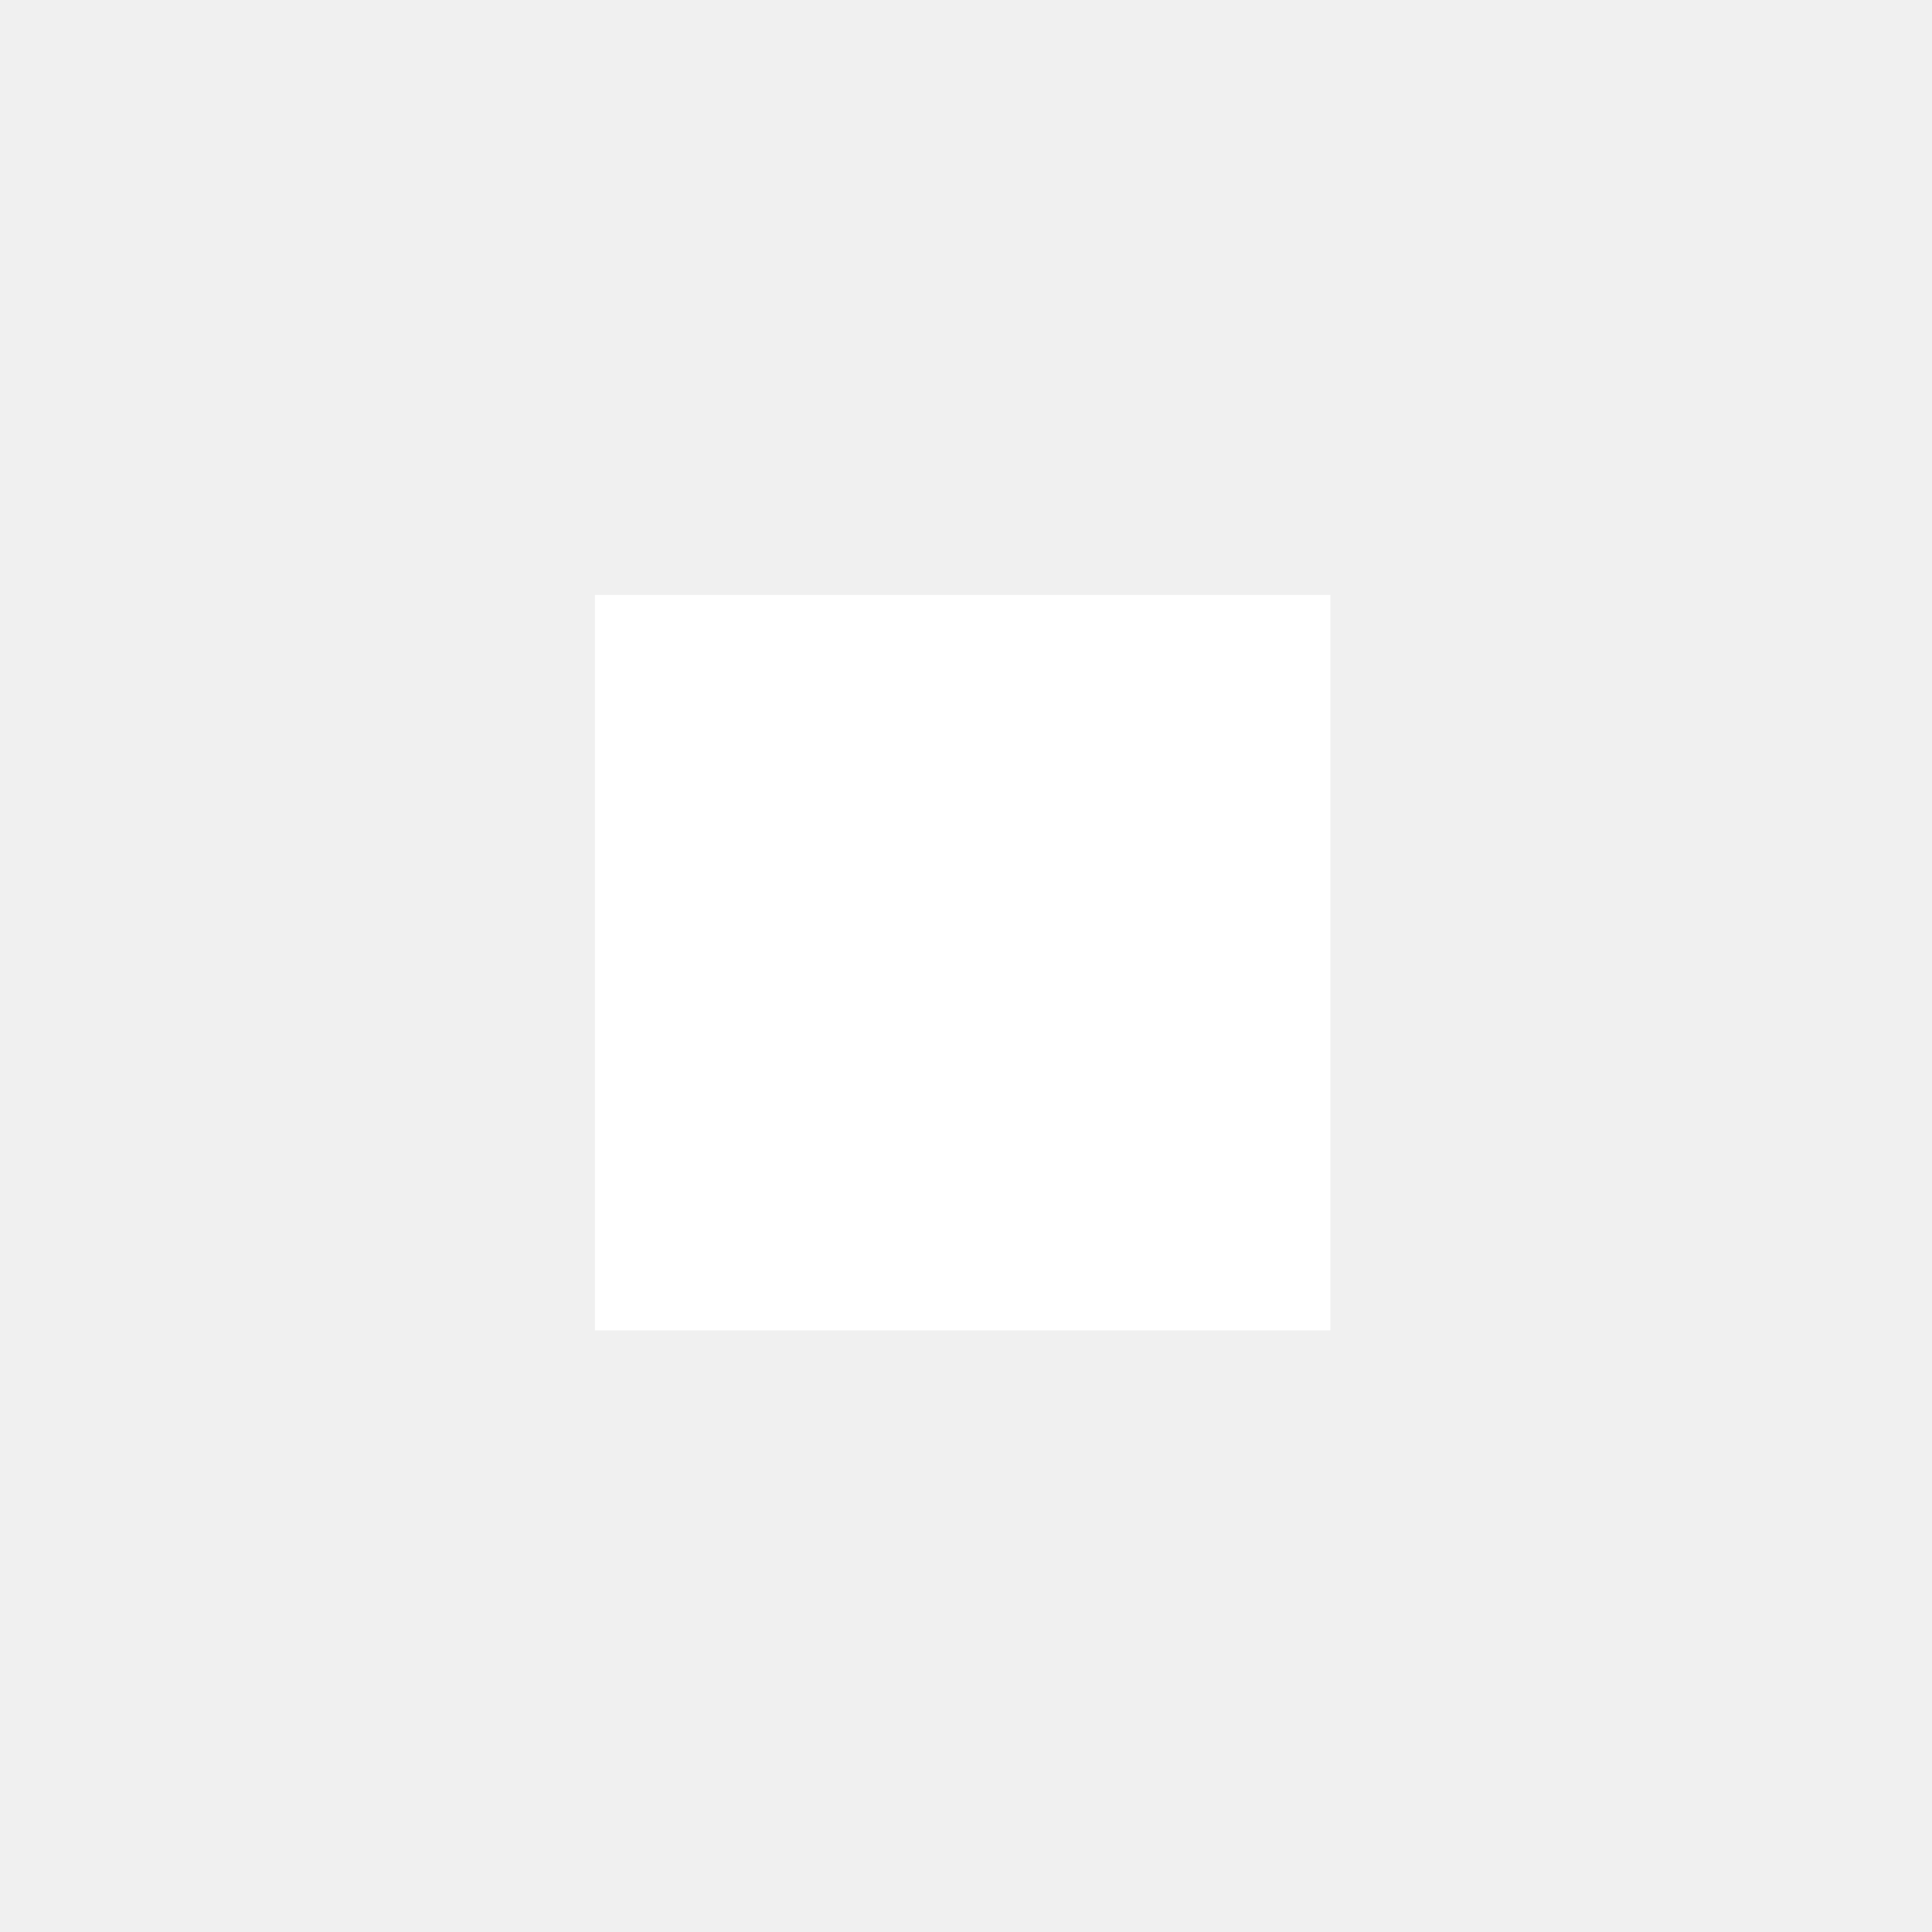
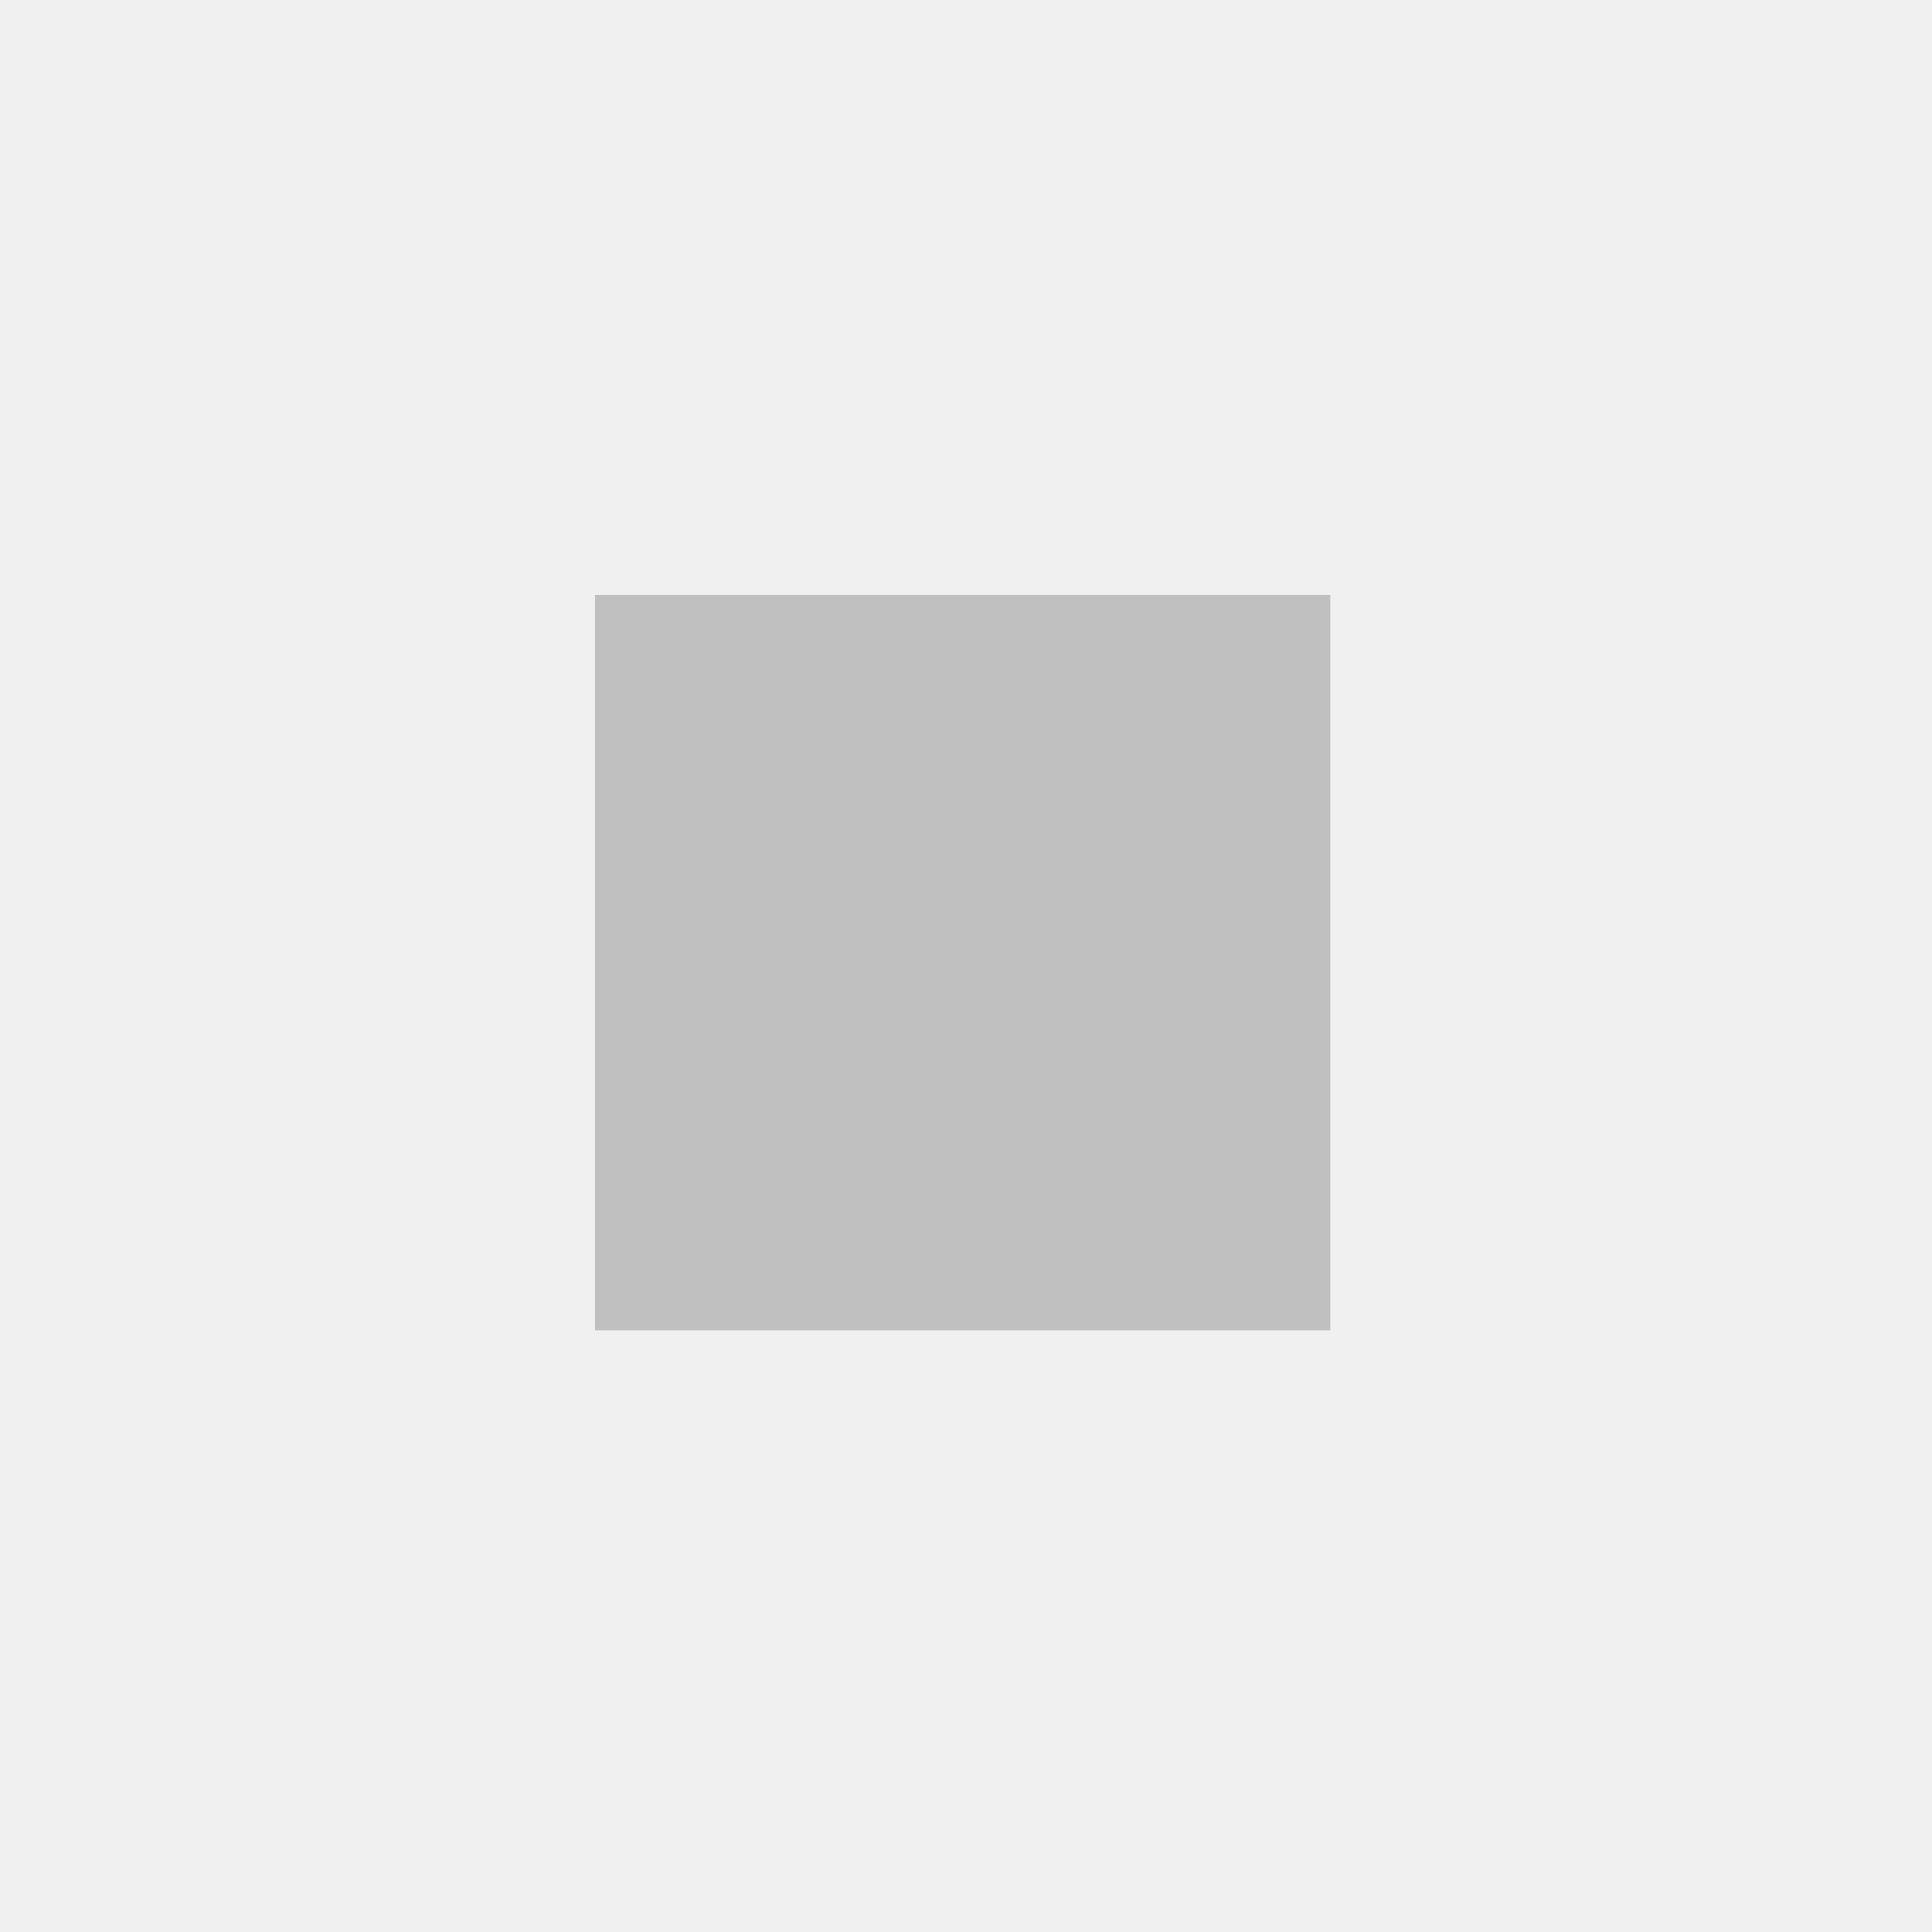
<svg xmlns="http://www.w3.org/2000/svg" version="1.1" id="Calque_1" x="0px" y="0px" viewBox="0 0 28.9 28.9" style="enable-background:new 0 0 28.9 28.9;" xml:space="preserve">
  <style type="text/css">
	.st0{display:none;fill:#3D3D3D;}
	.st1{display:none;fill:#000100;}
- 	.st2{fill:#FFFFFF;}
+ 	.st2{fill:#C0C0C0;}
</style>
  <rect x="0.5" y="0.5" class="st0" width="27.9" height="27.9" />
  <path class="st1" d="M28.9,28.9H0V0h28.9V28.9z M1,27.9h26.9V1H1V27.9z" />
  <path class="st2" d="M8.9,8.9h11v11h-11V8.9z" />
</svg>
